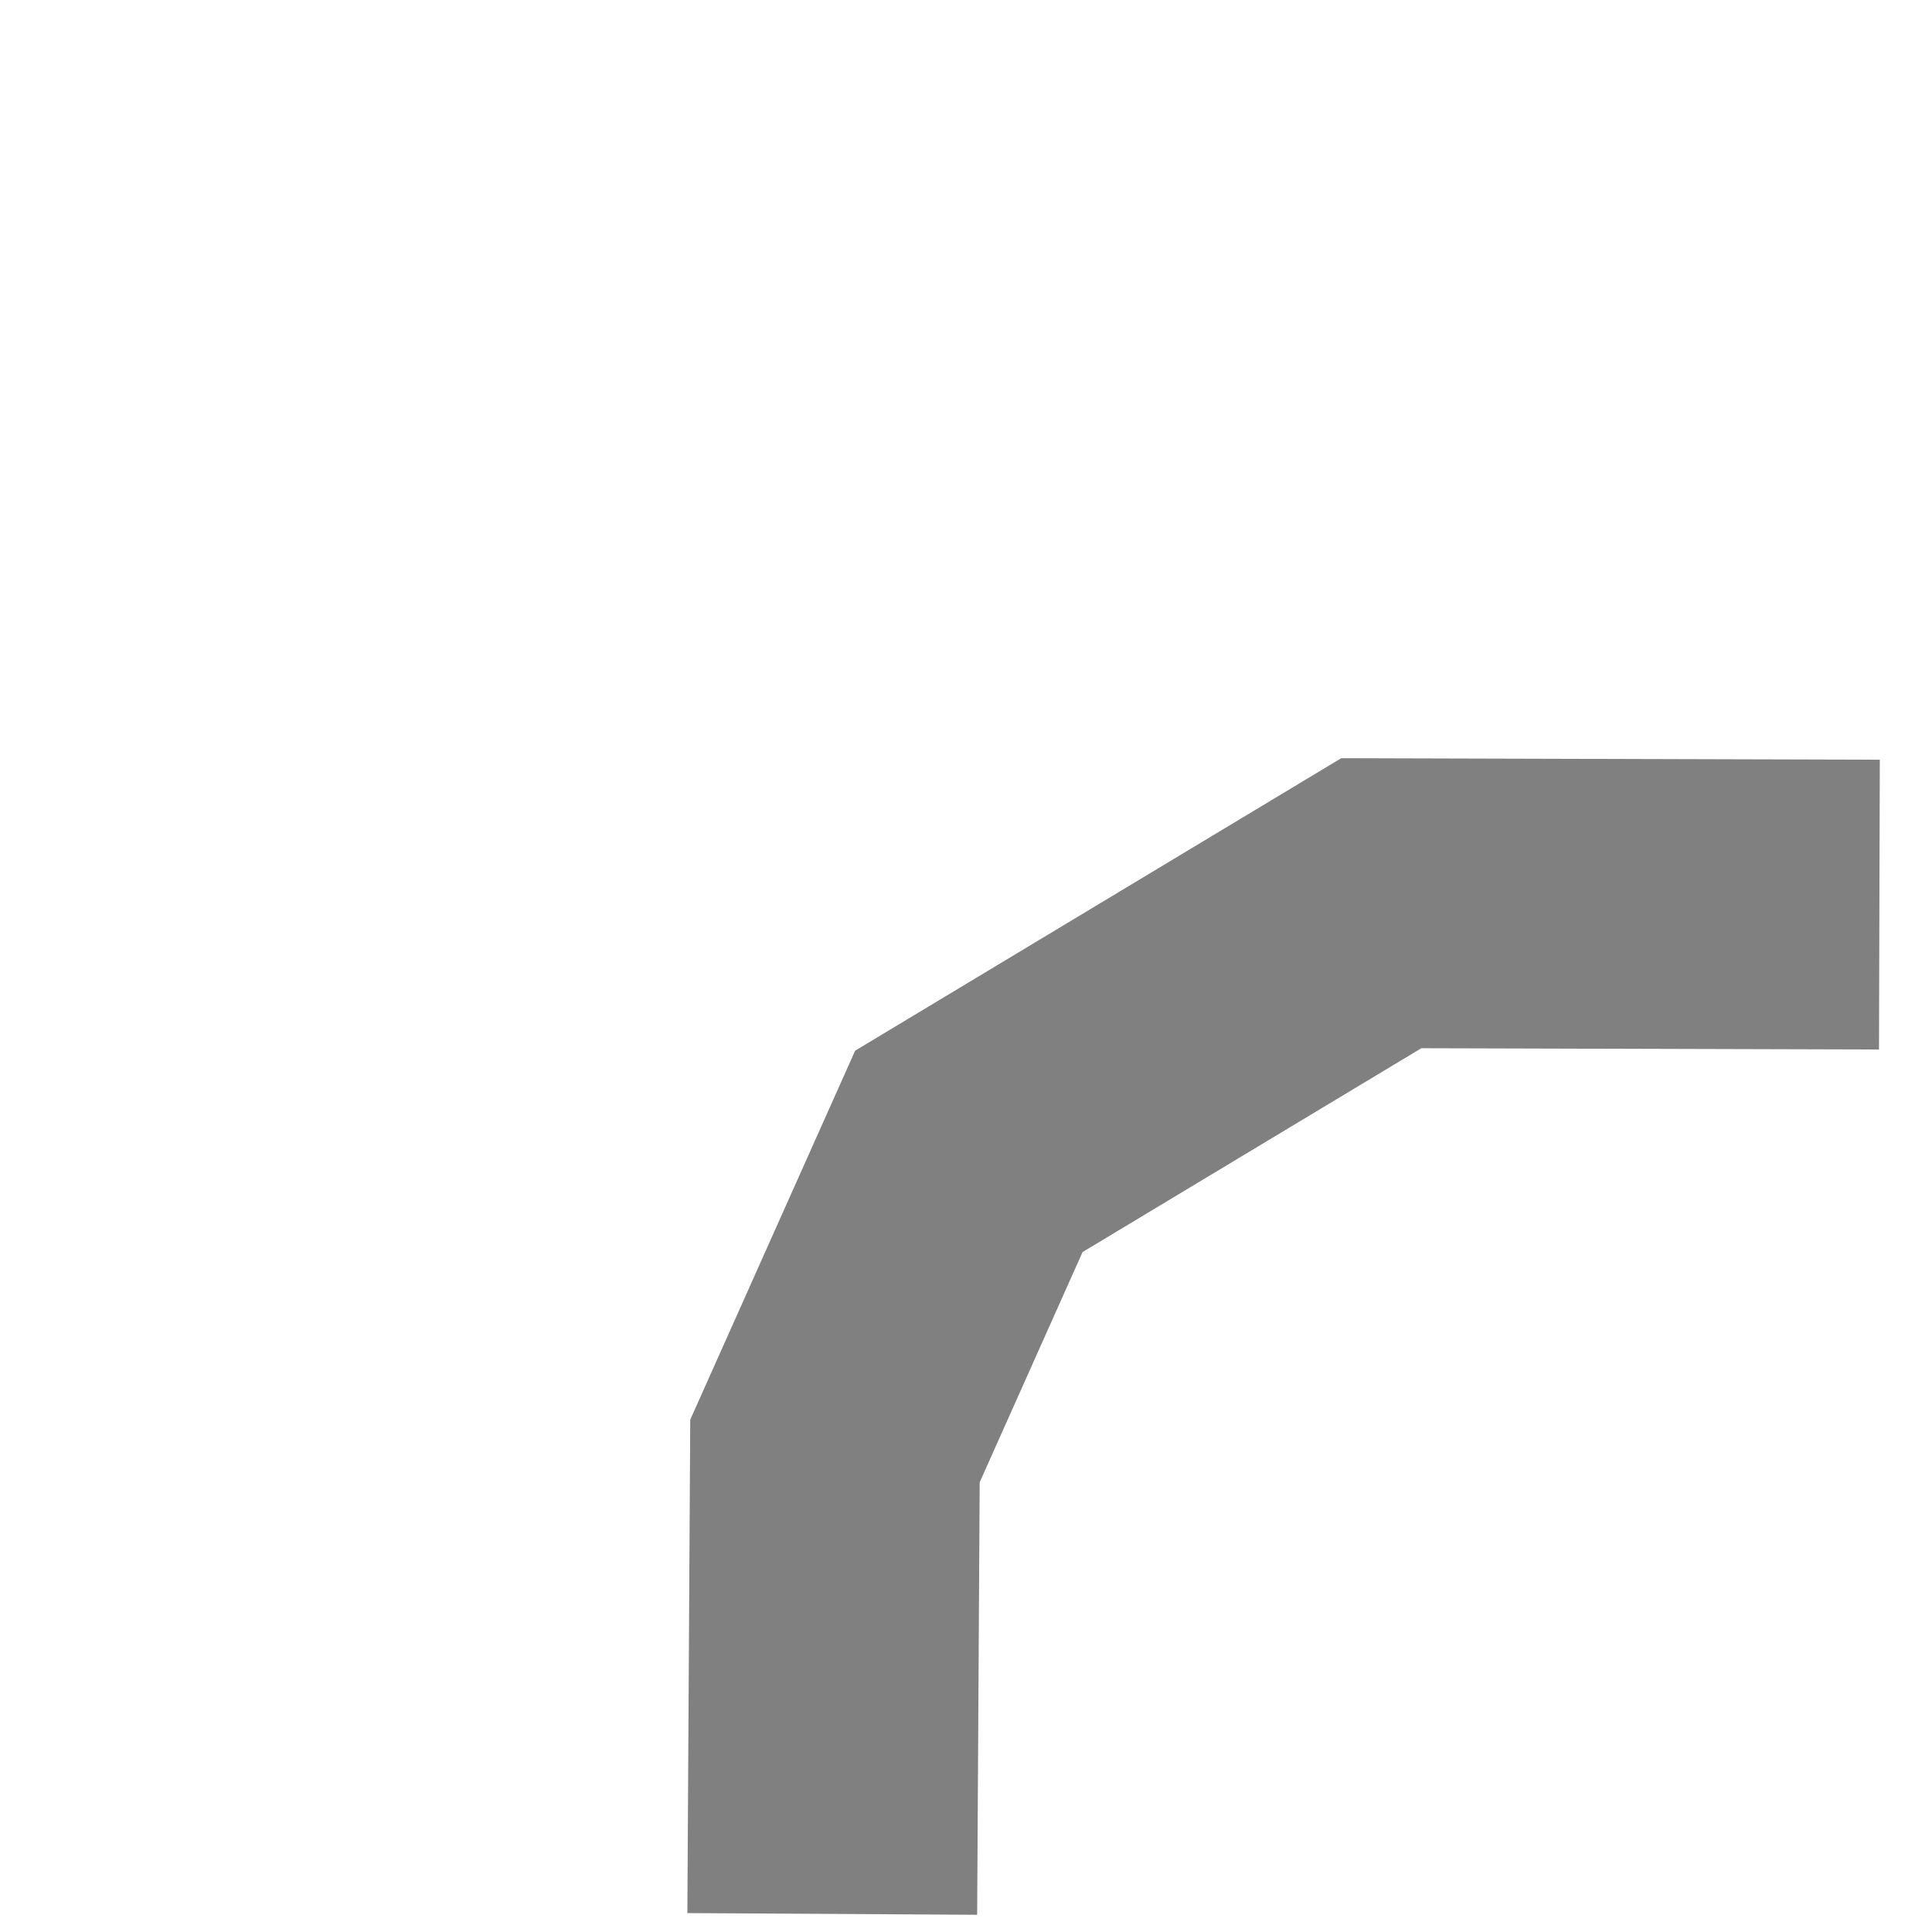
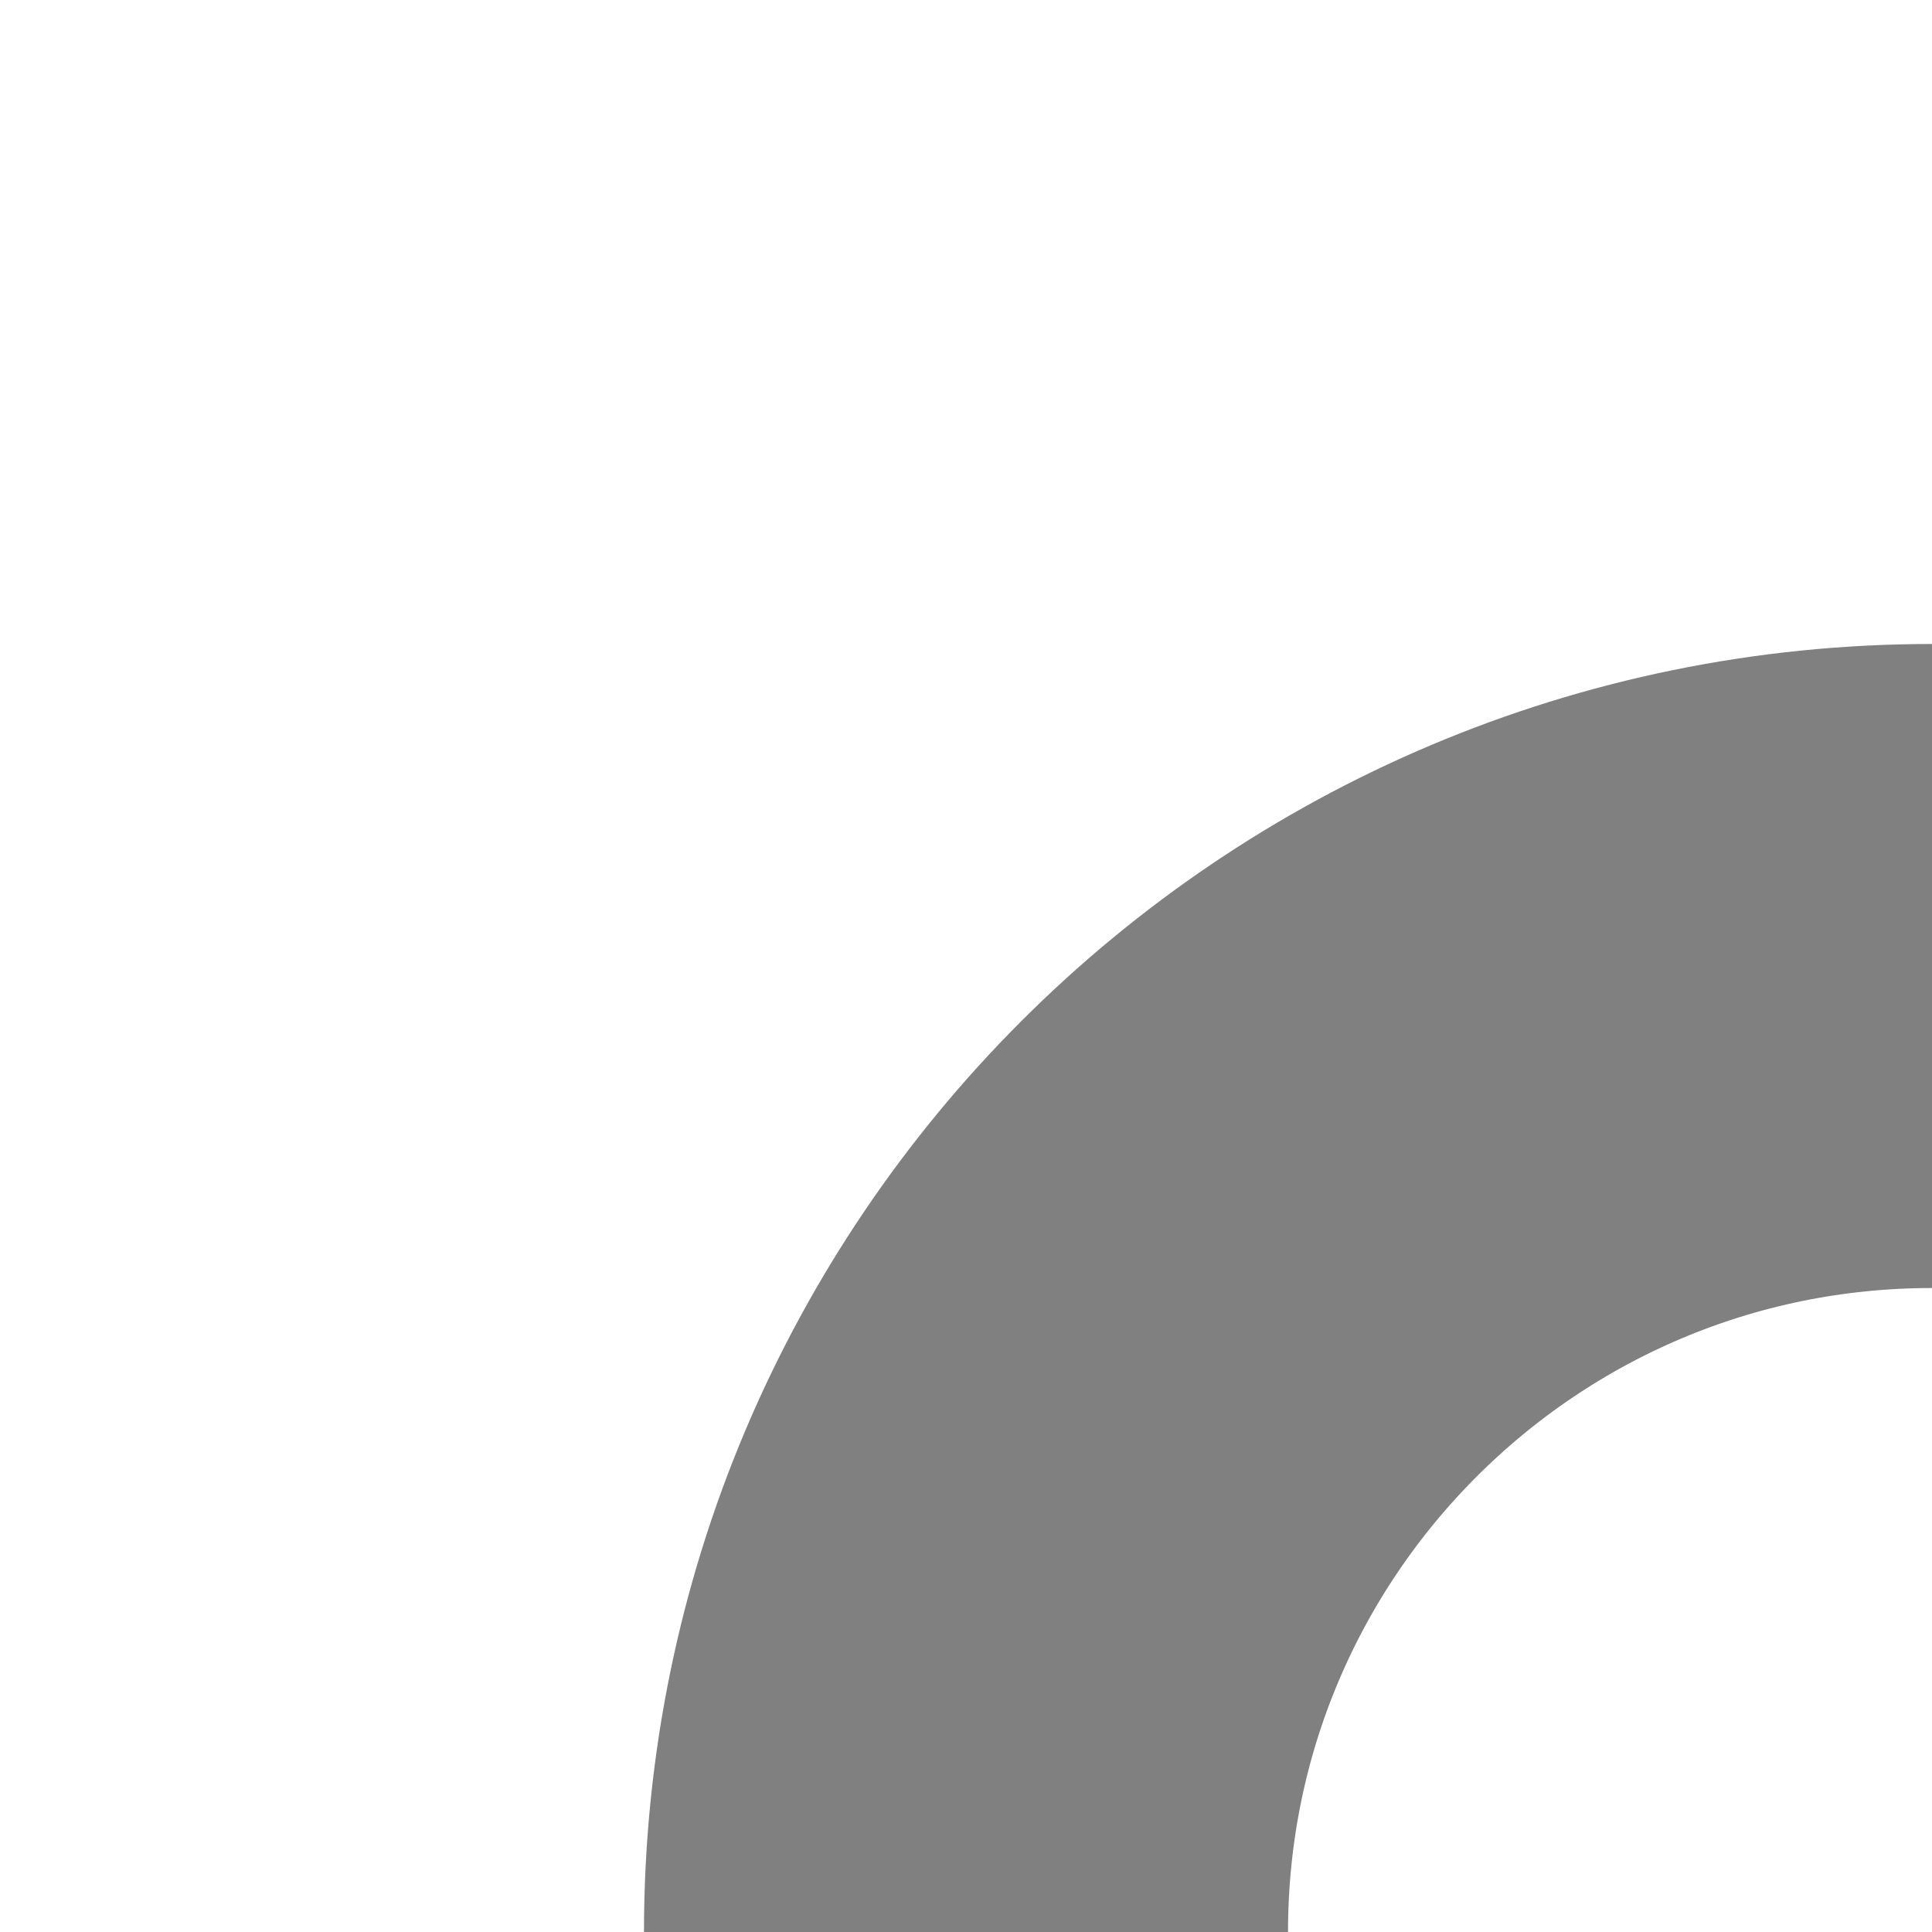
- <svg xmlns="http://www.w3.org/2000/svg" width="40" height="40" viewBox="0 0 40 40" version="1.1" id="svg5">
-   <defs id="defs2" />
-   <g id="layer1">
-     <path style="fill:none;stroke:#808080;stroke-width:6;stroke-dasharray:none;stroke-opacity:1" d="m 17.231,39.626 0.056,-9.585 2.772,-6.203 8.539,-5.138 10.313,0.029" id="path1142" />
-   </g>
+ <svg xmlns="http://www.w3.org/2000/svg" width="40" height="40" viewBox="0 0 40 40">
+   <path fill="none" stroke-width="13.334" stroke-linecap="square" stroke-linejoin="miter" stroke="rgb(50.194%, 50.194%, 50.194%)" stroke-opacity="1" stroke-miterlimit="10" d="M 20 0 C 8.953 0 0 -8.953 0 -20 " transform="matrix(1, 0, 0, -1, 20, 20)" />
</svg>
